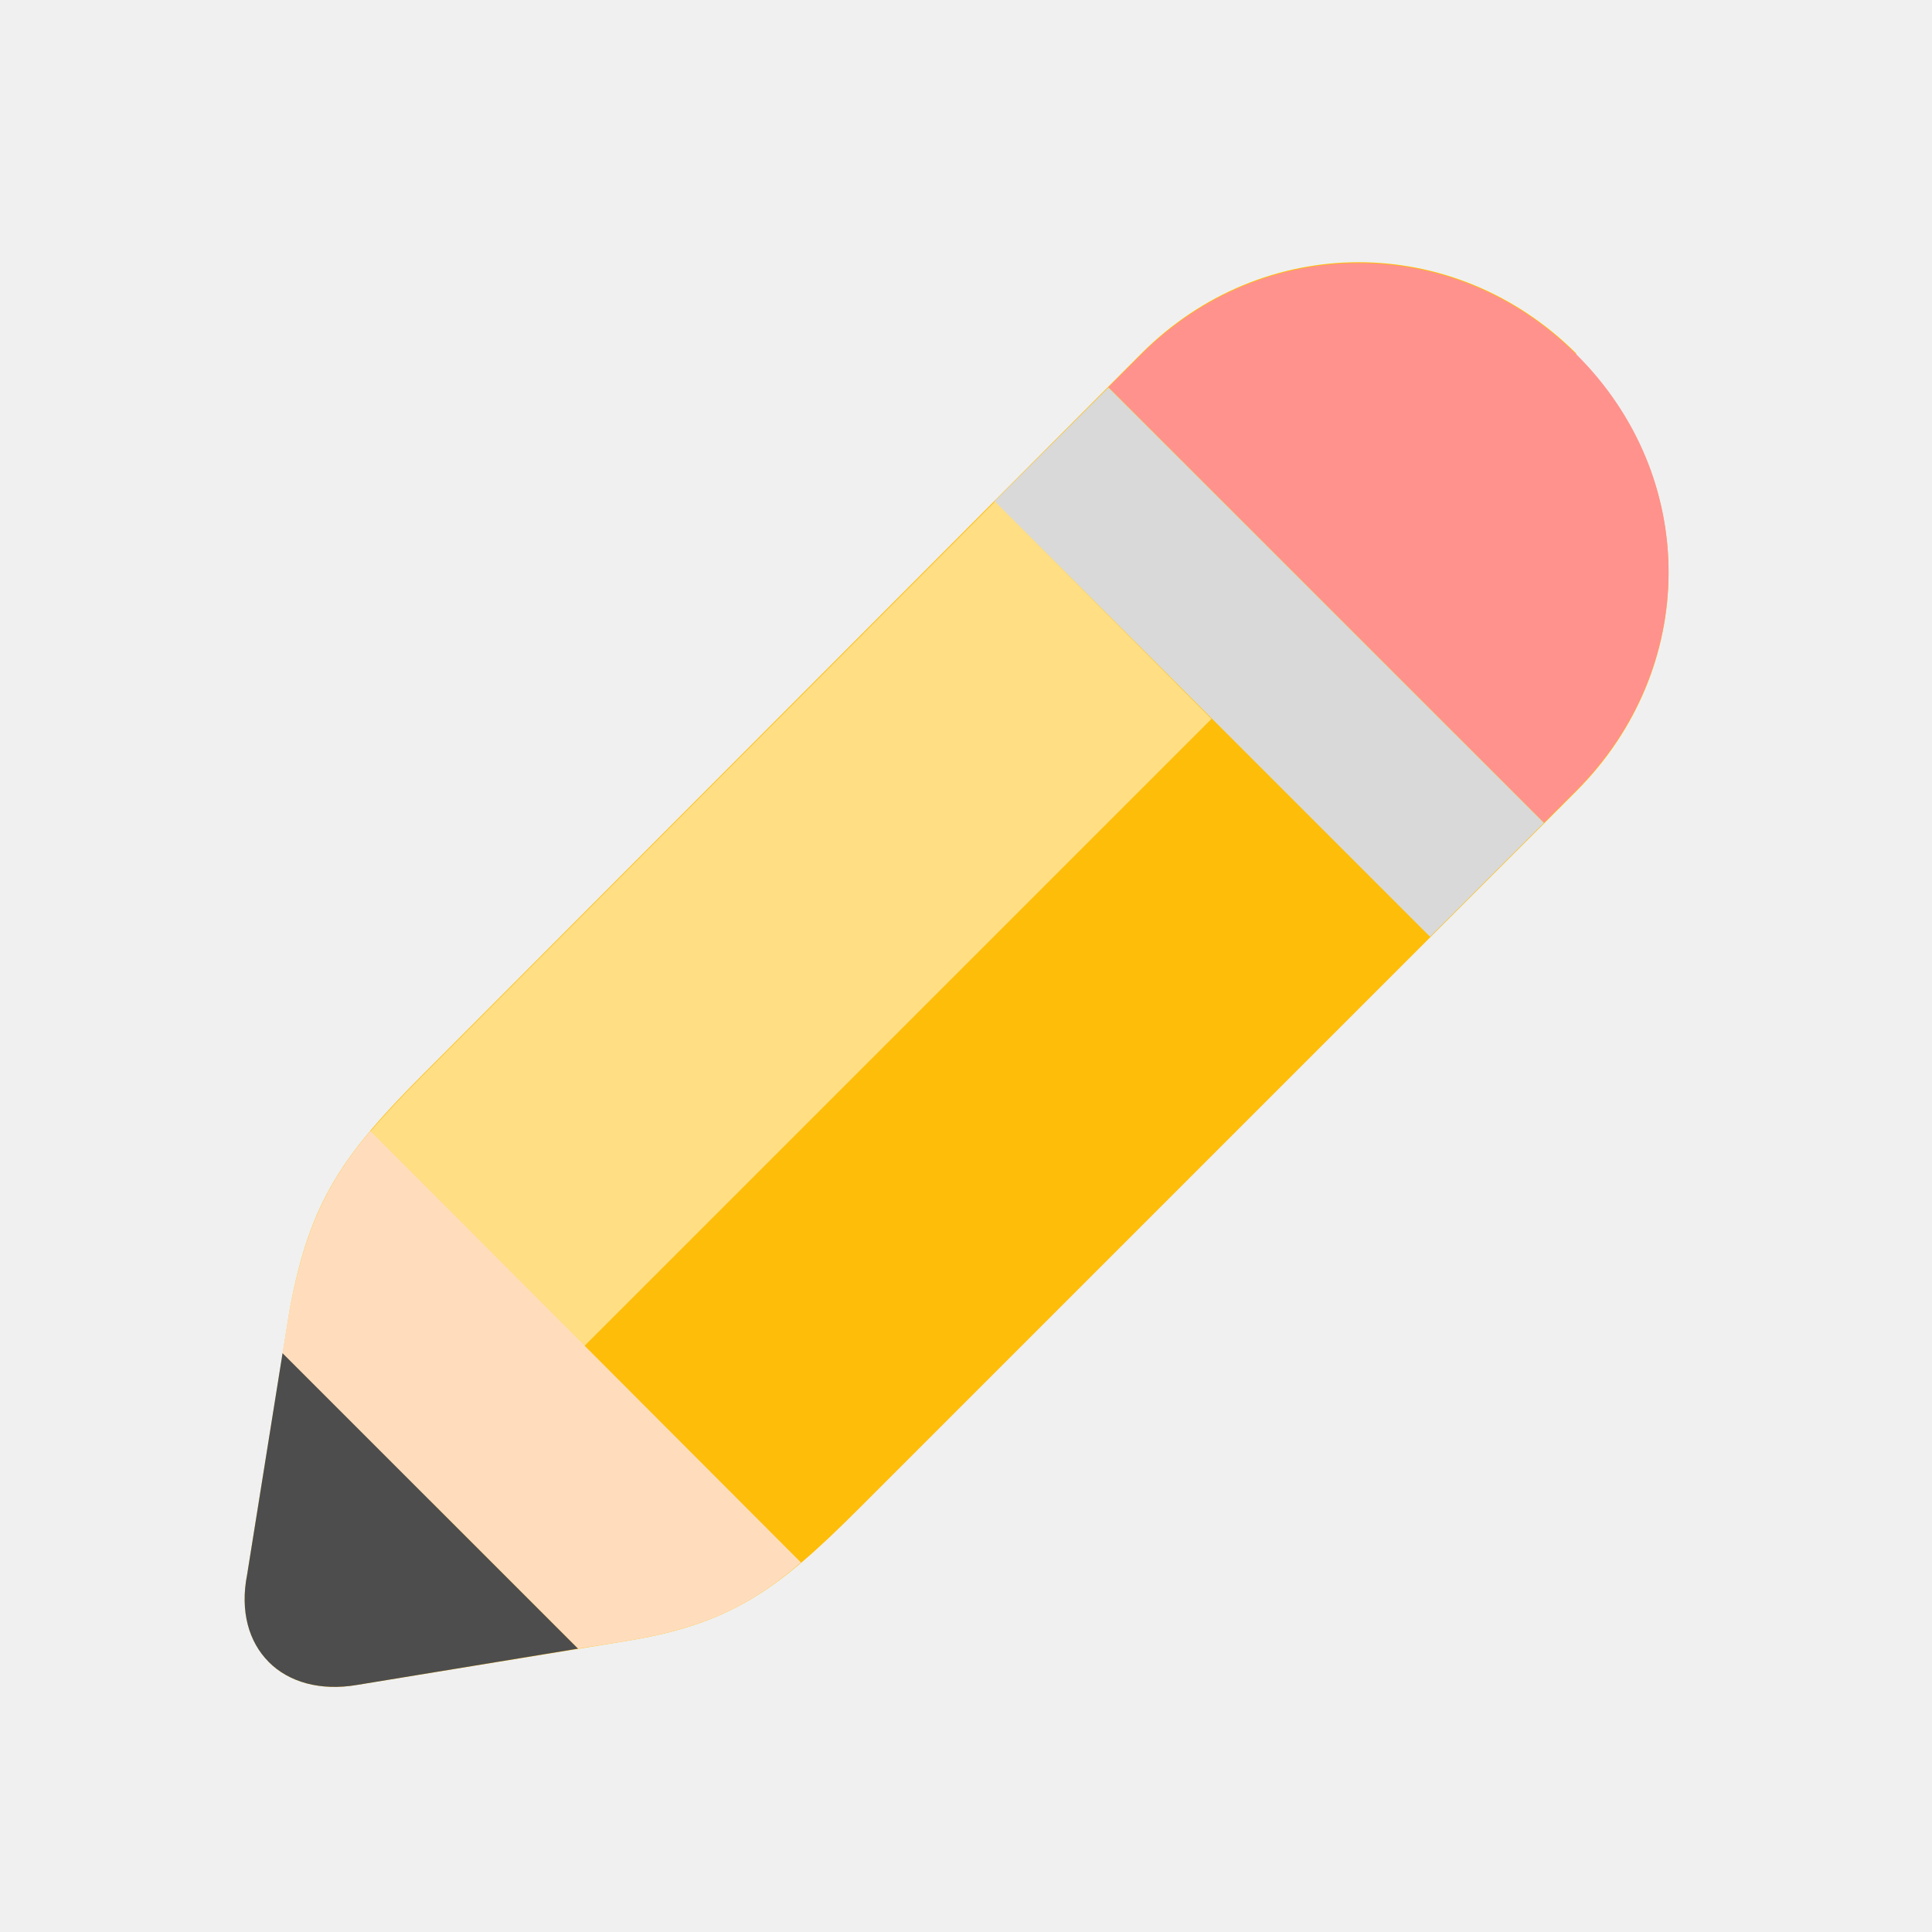
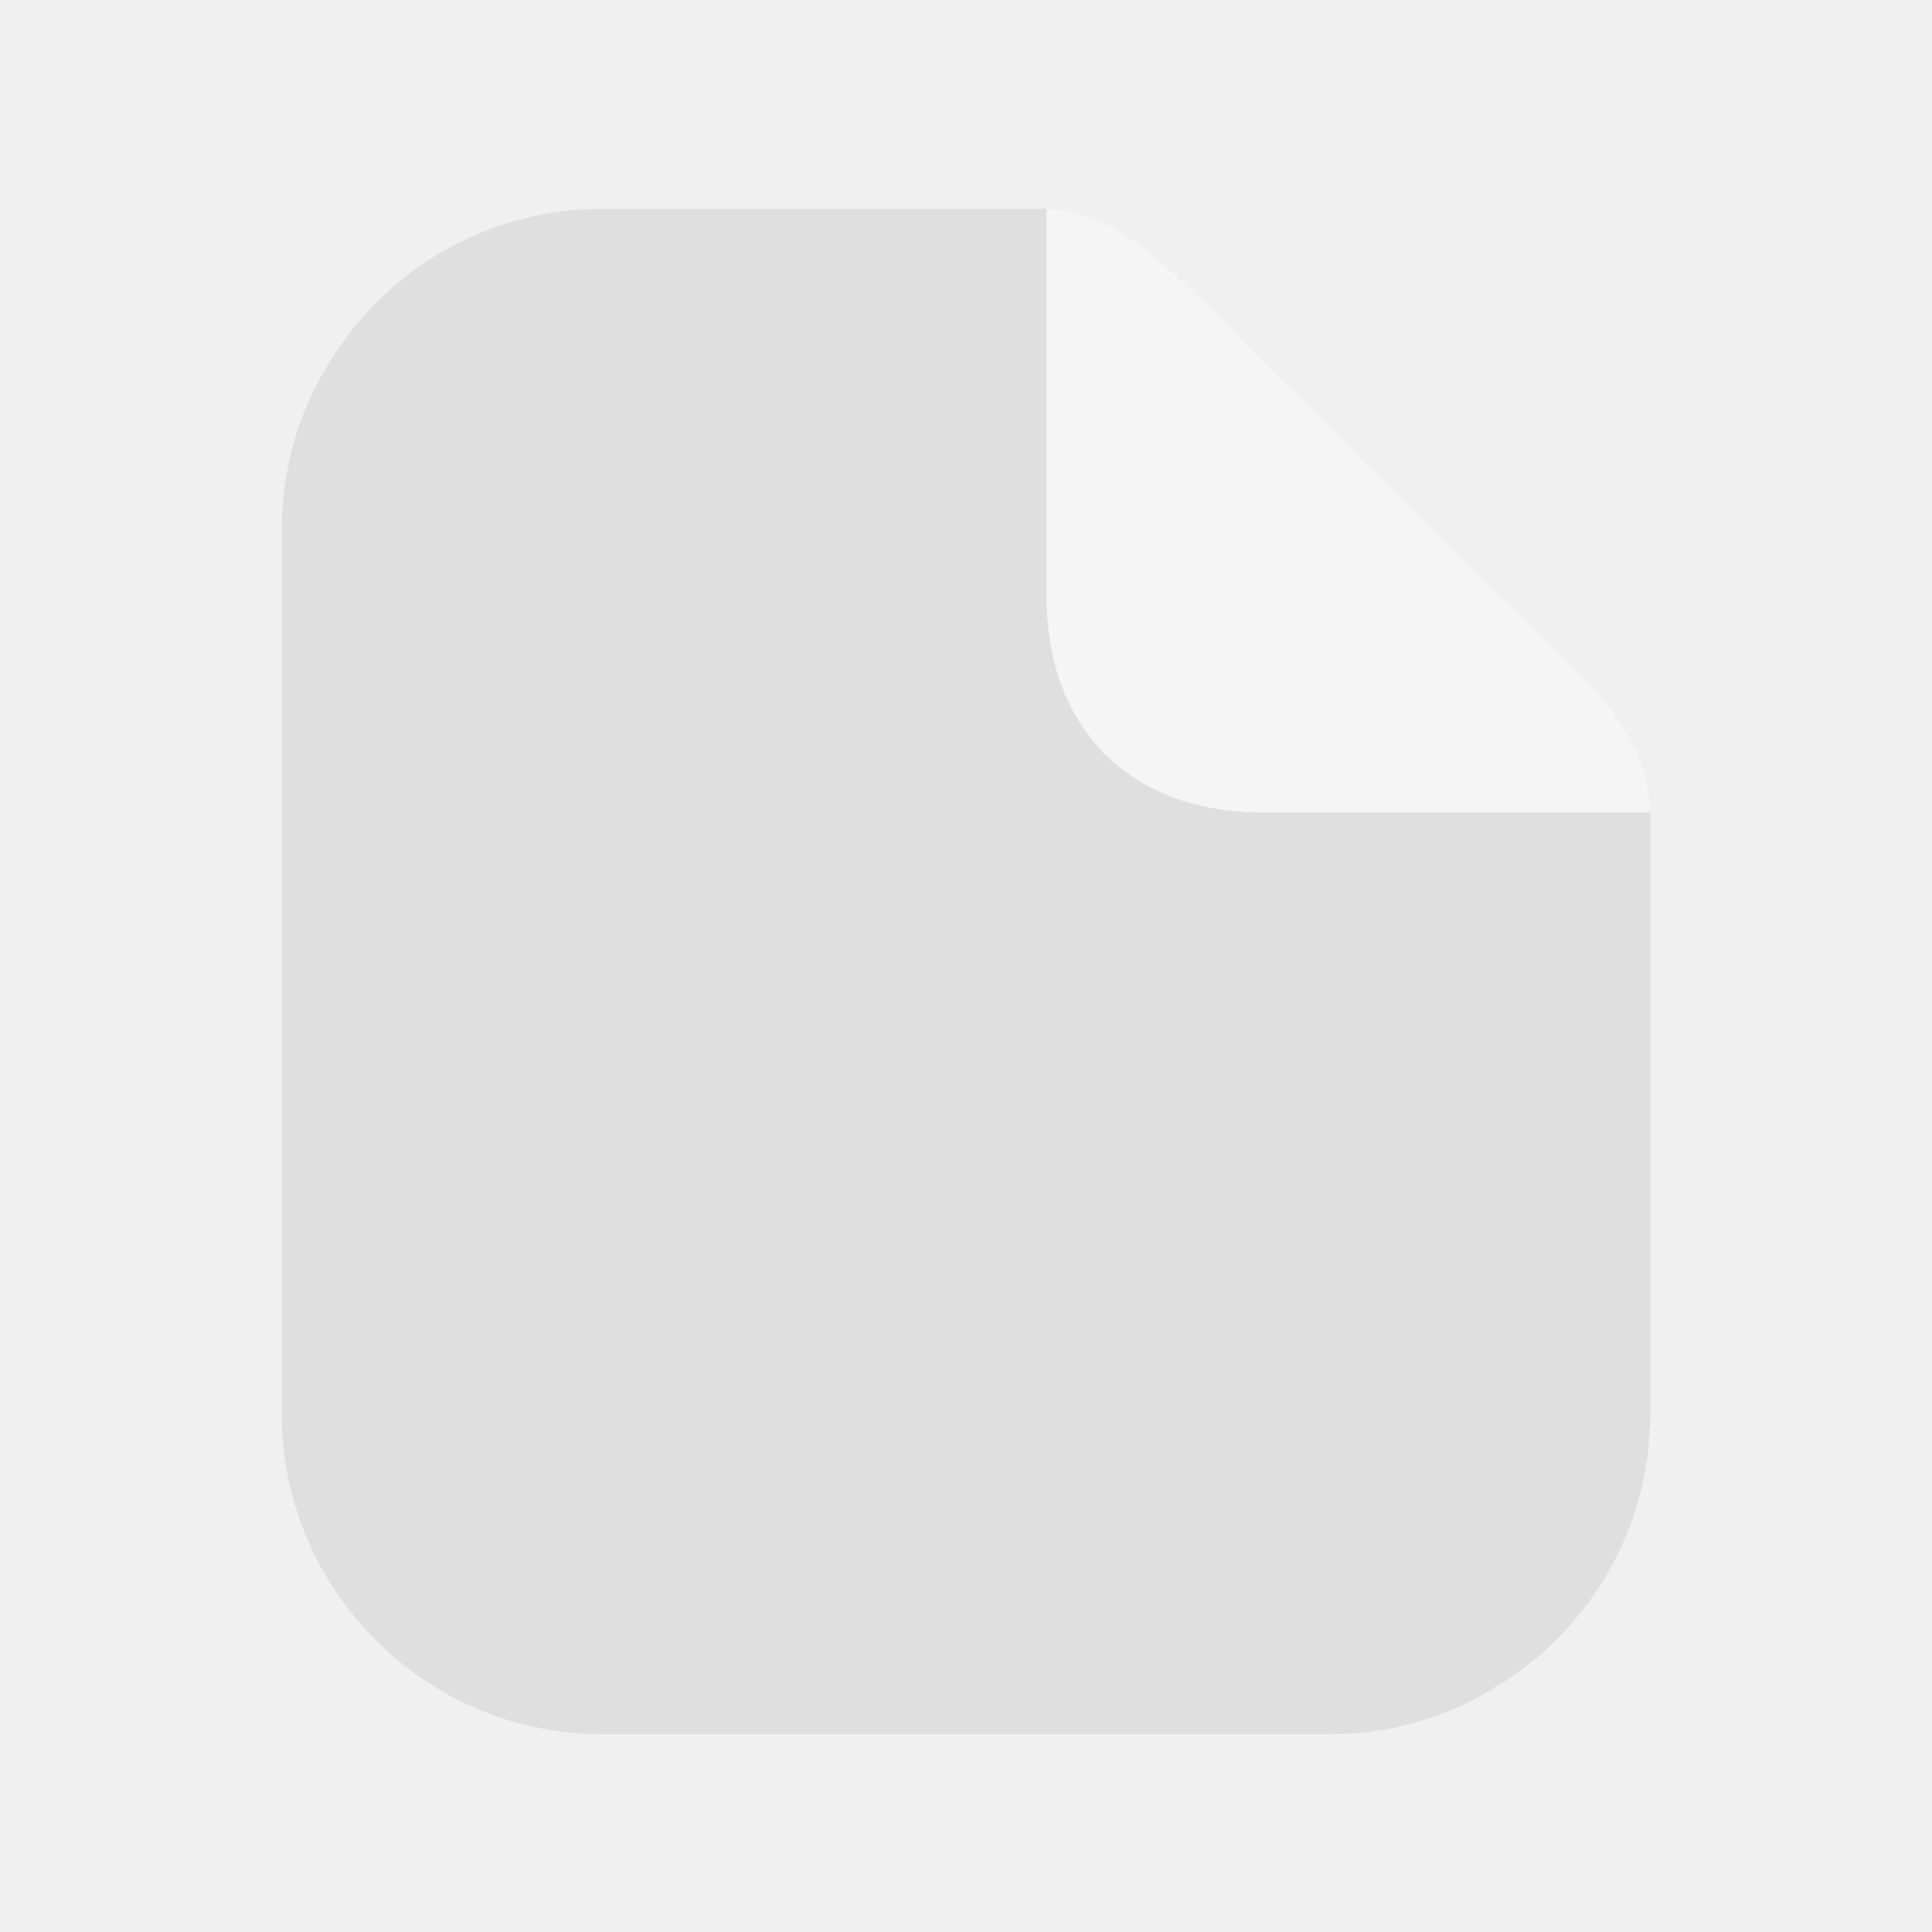
<svg xmlns="http://www.w3.org/2000/svg" width="24" height="24" viewBox="0 0 24 24" fill="none">
-   <path d="M19.58 4.39C18.05 2.87 15.68 2.89 14.18 4.39L5.27 13.33C4.26 14.34 3.85 14.92 3.6 16.26L3.07 19.56C2.89 20.47 3.51 21.09 4.44 20.93L7.75 20.39C9.07 20.18 9.65 19.76 10.66 18.75L19.58 9.83C21.1 8.31 21.12 5.94 19.58 4.41V4.39Z" fill="#FEBD08" />
-   <path d="M19.58 9.82C21.1 8.3 21.12 5.93 19.58 4.4C18.05 2.88 15.68 2.9 14.18 4.4L13.77 4.81L19.18 10.22L19.58 9.82Z" fill="#FF928C" />
-   <path d="M13.769 4.813L12.355 6.227L17.765 11.637L19.179 10.222L13.769 4.813Z" fill="#D9D9D9" />
-   <path opacity="0.5" d="M12.36 6.23L5.27 13.34C4.26 14.35 3.85 14.93 3.6 16.27L3.07 19.57C2.98 20.02 3.09 20.4 3.33 20.65L15.05 8.93L12.36 6.23Z" fill="white" />
-   <path d="M4.6 14.05C4.06 14.69 3.79 15.27 3.6 16.26L3.51 16.81L7.18 20.48L7.75 20.39C8.74 20.23 9.31 19.96 9.95 19.41L4.6 14.05Z" fill="#FFDDBC" />
-   <path d="M3.51 16.81L3.07 19.56C2.89 20.47 3.51 21.09 4.44 20.93L7.18 20.48L3.51 16.81Z" fill="#4D4D4D" />
+   <path d="M13 2.594C13.267 2.594 13.538 2.668 13.812 2.818C14.088 2.968 14.396 3.211 14.737 3.544L19.688 8.443C20.229 8.985 20.5 9.535 20.5 10.094V17.544C20.5 18.269 20.321 18.94 19.963 19.557C19.605 20.165 19.116 20.648 18.5 21.006C17.892 21.364 17.225 21.544 16.5 21.544H7.5C6.775 21.544 6.104 21.364 5.487 21.006C4.879 20.648 4.395 20.165 4.037 19.557C3.679 18.94 3.5 18.269 3.5 17.544V6.594C3.5 5.869 3.679 5.202 4.037 4.594C4.395 3.977 4.879 3.489 5.487 3.131C6.104 2.773 6.775 2.594 7.5 2.594H13Z" fill="#DFDFDF" />
+   <path d="M13 2.594C13.267 2.594 13.537 2.669 13.812 2.819C14.088 2.969 14.396 3.21 14.738 3.544L19.688 8.444C20.229 8.985 20.5 9.535 20.5 10.094H15.713C14.879 10.094 14.217 9.852 13.725 9.369C13.242 8.877 13 8.215 13 7.381V2.594Z" fill="#F5F5F5" />
</svg>
